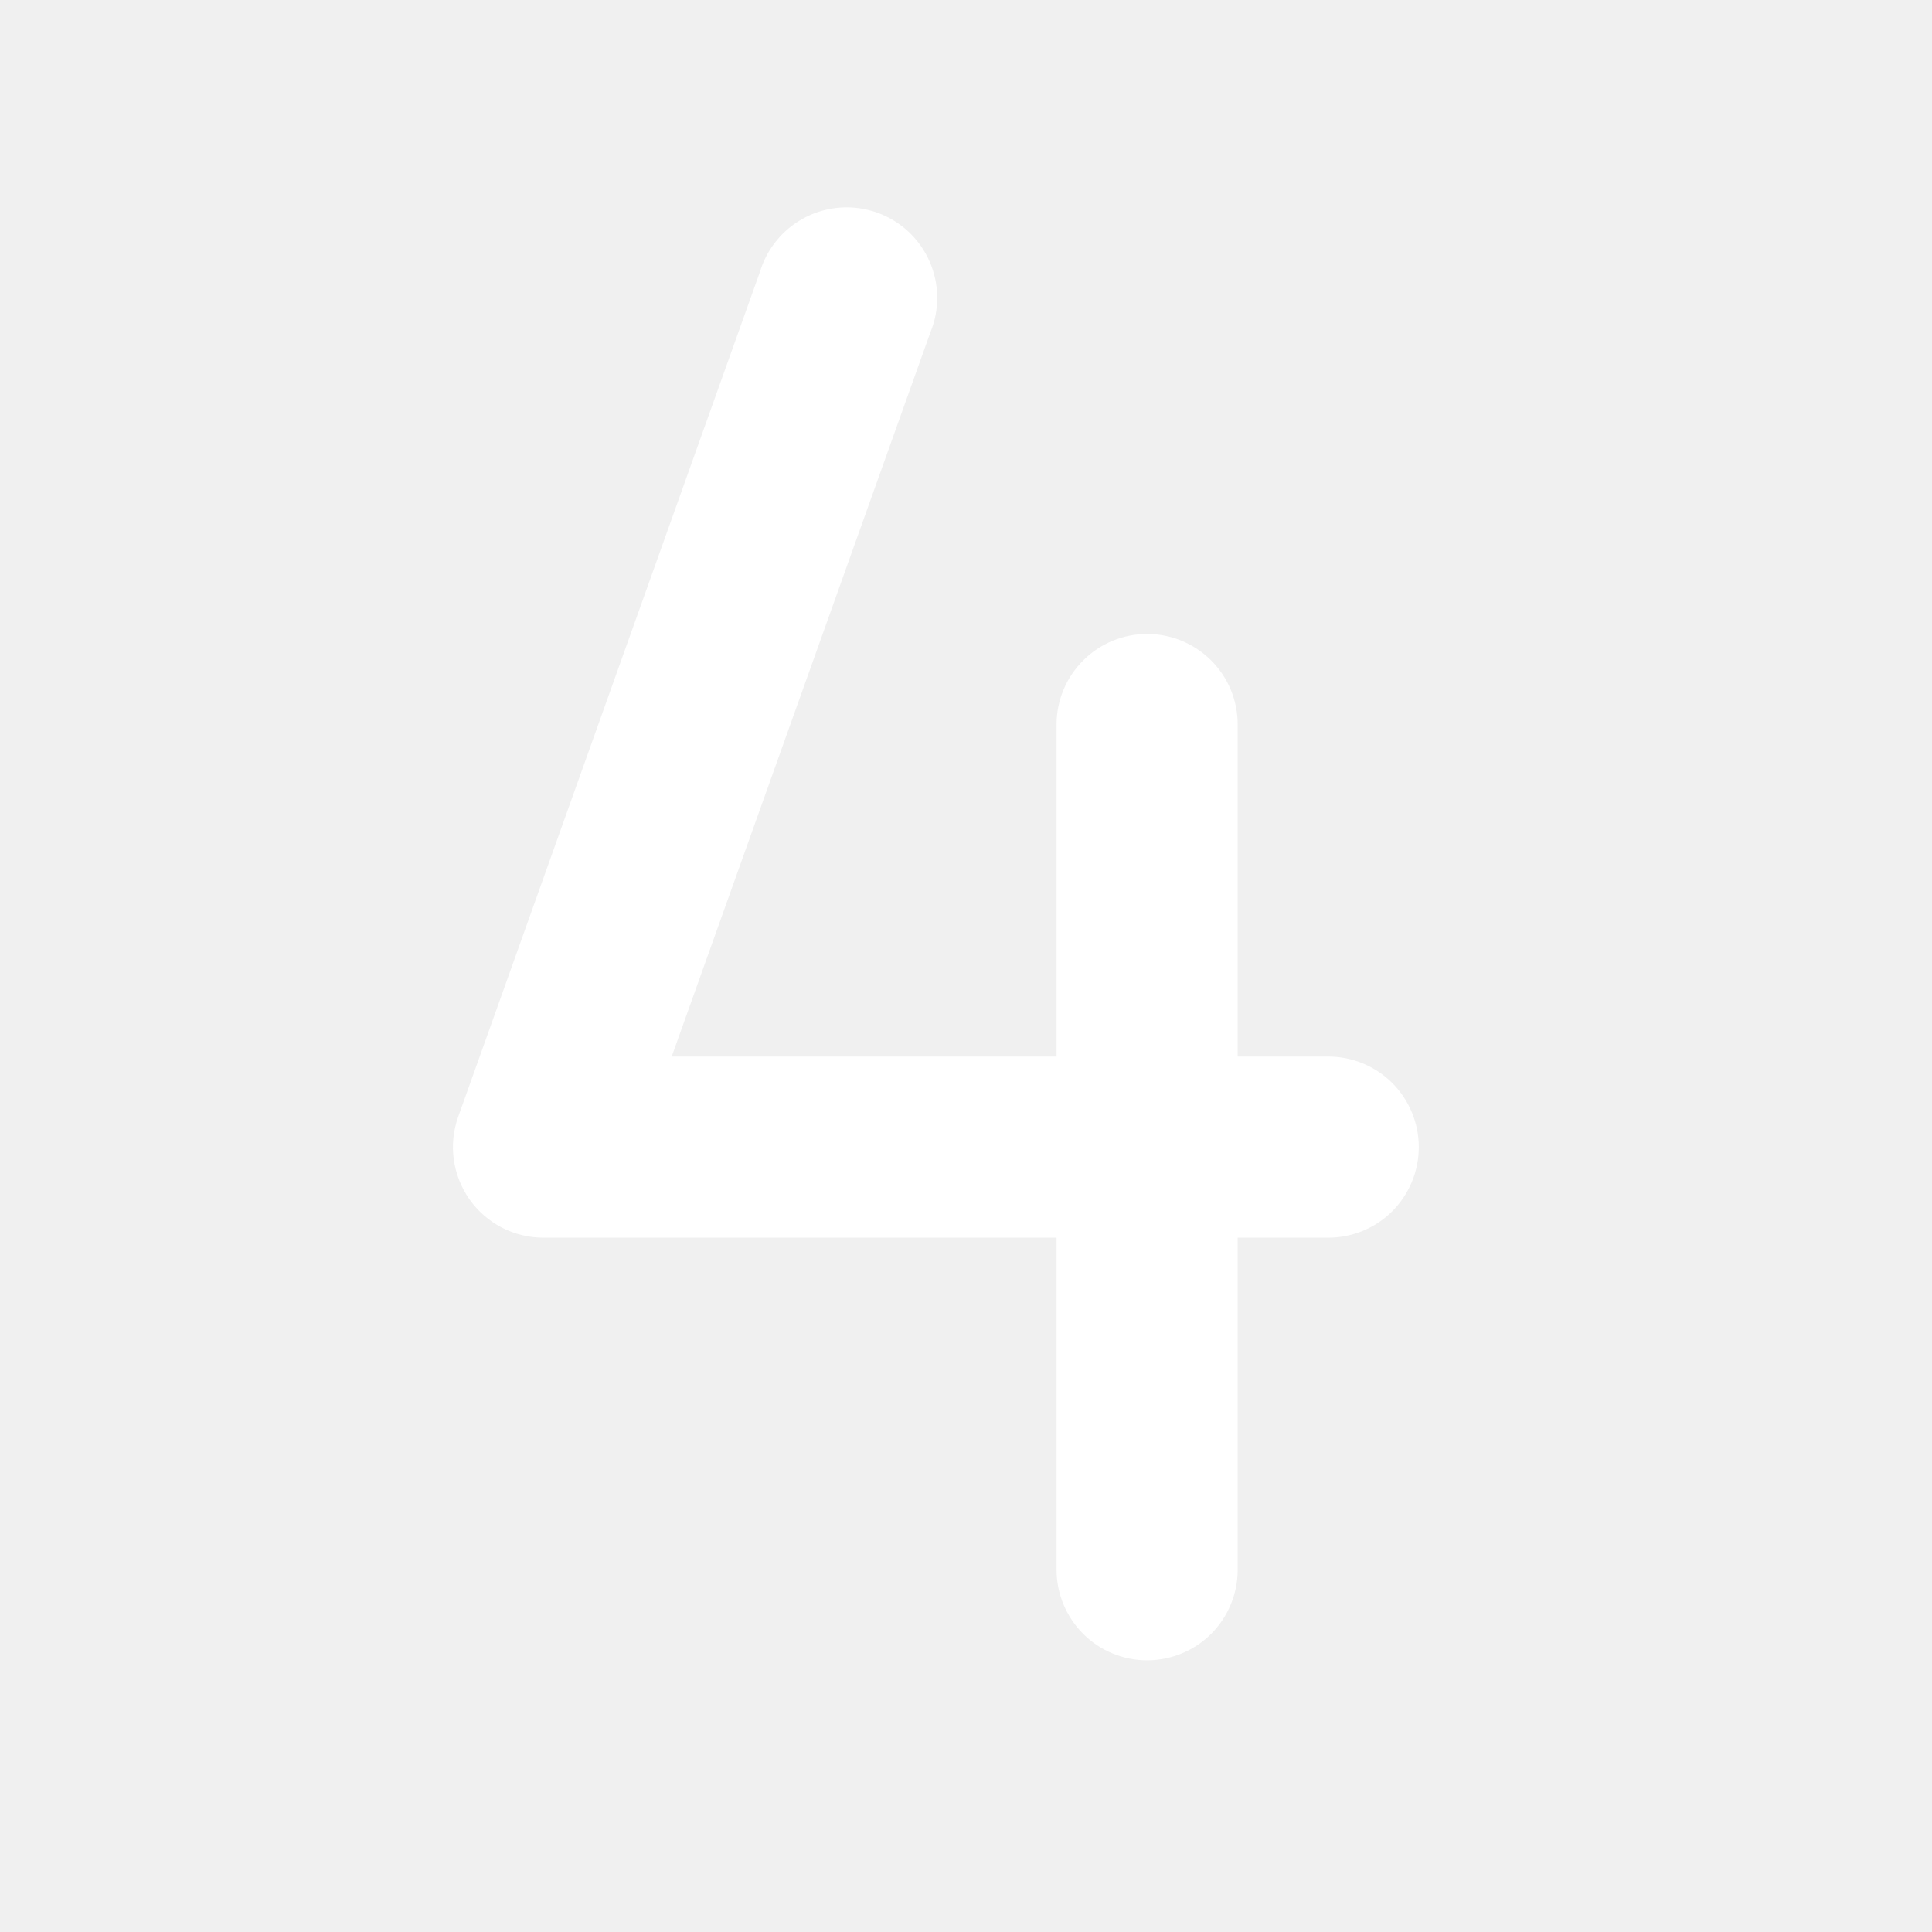
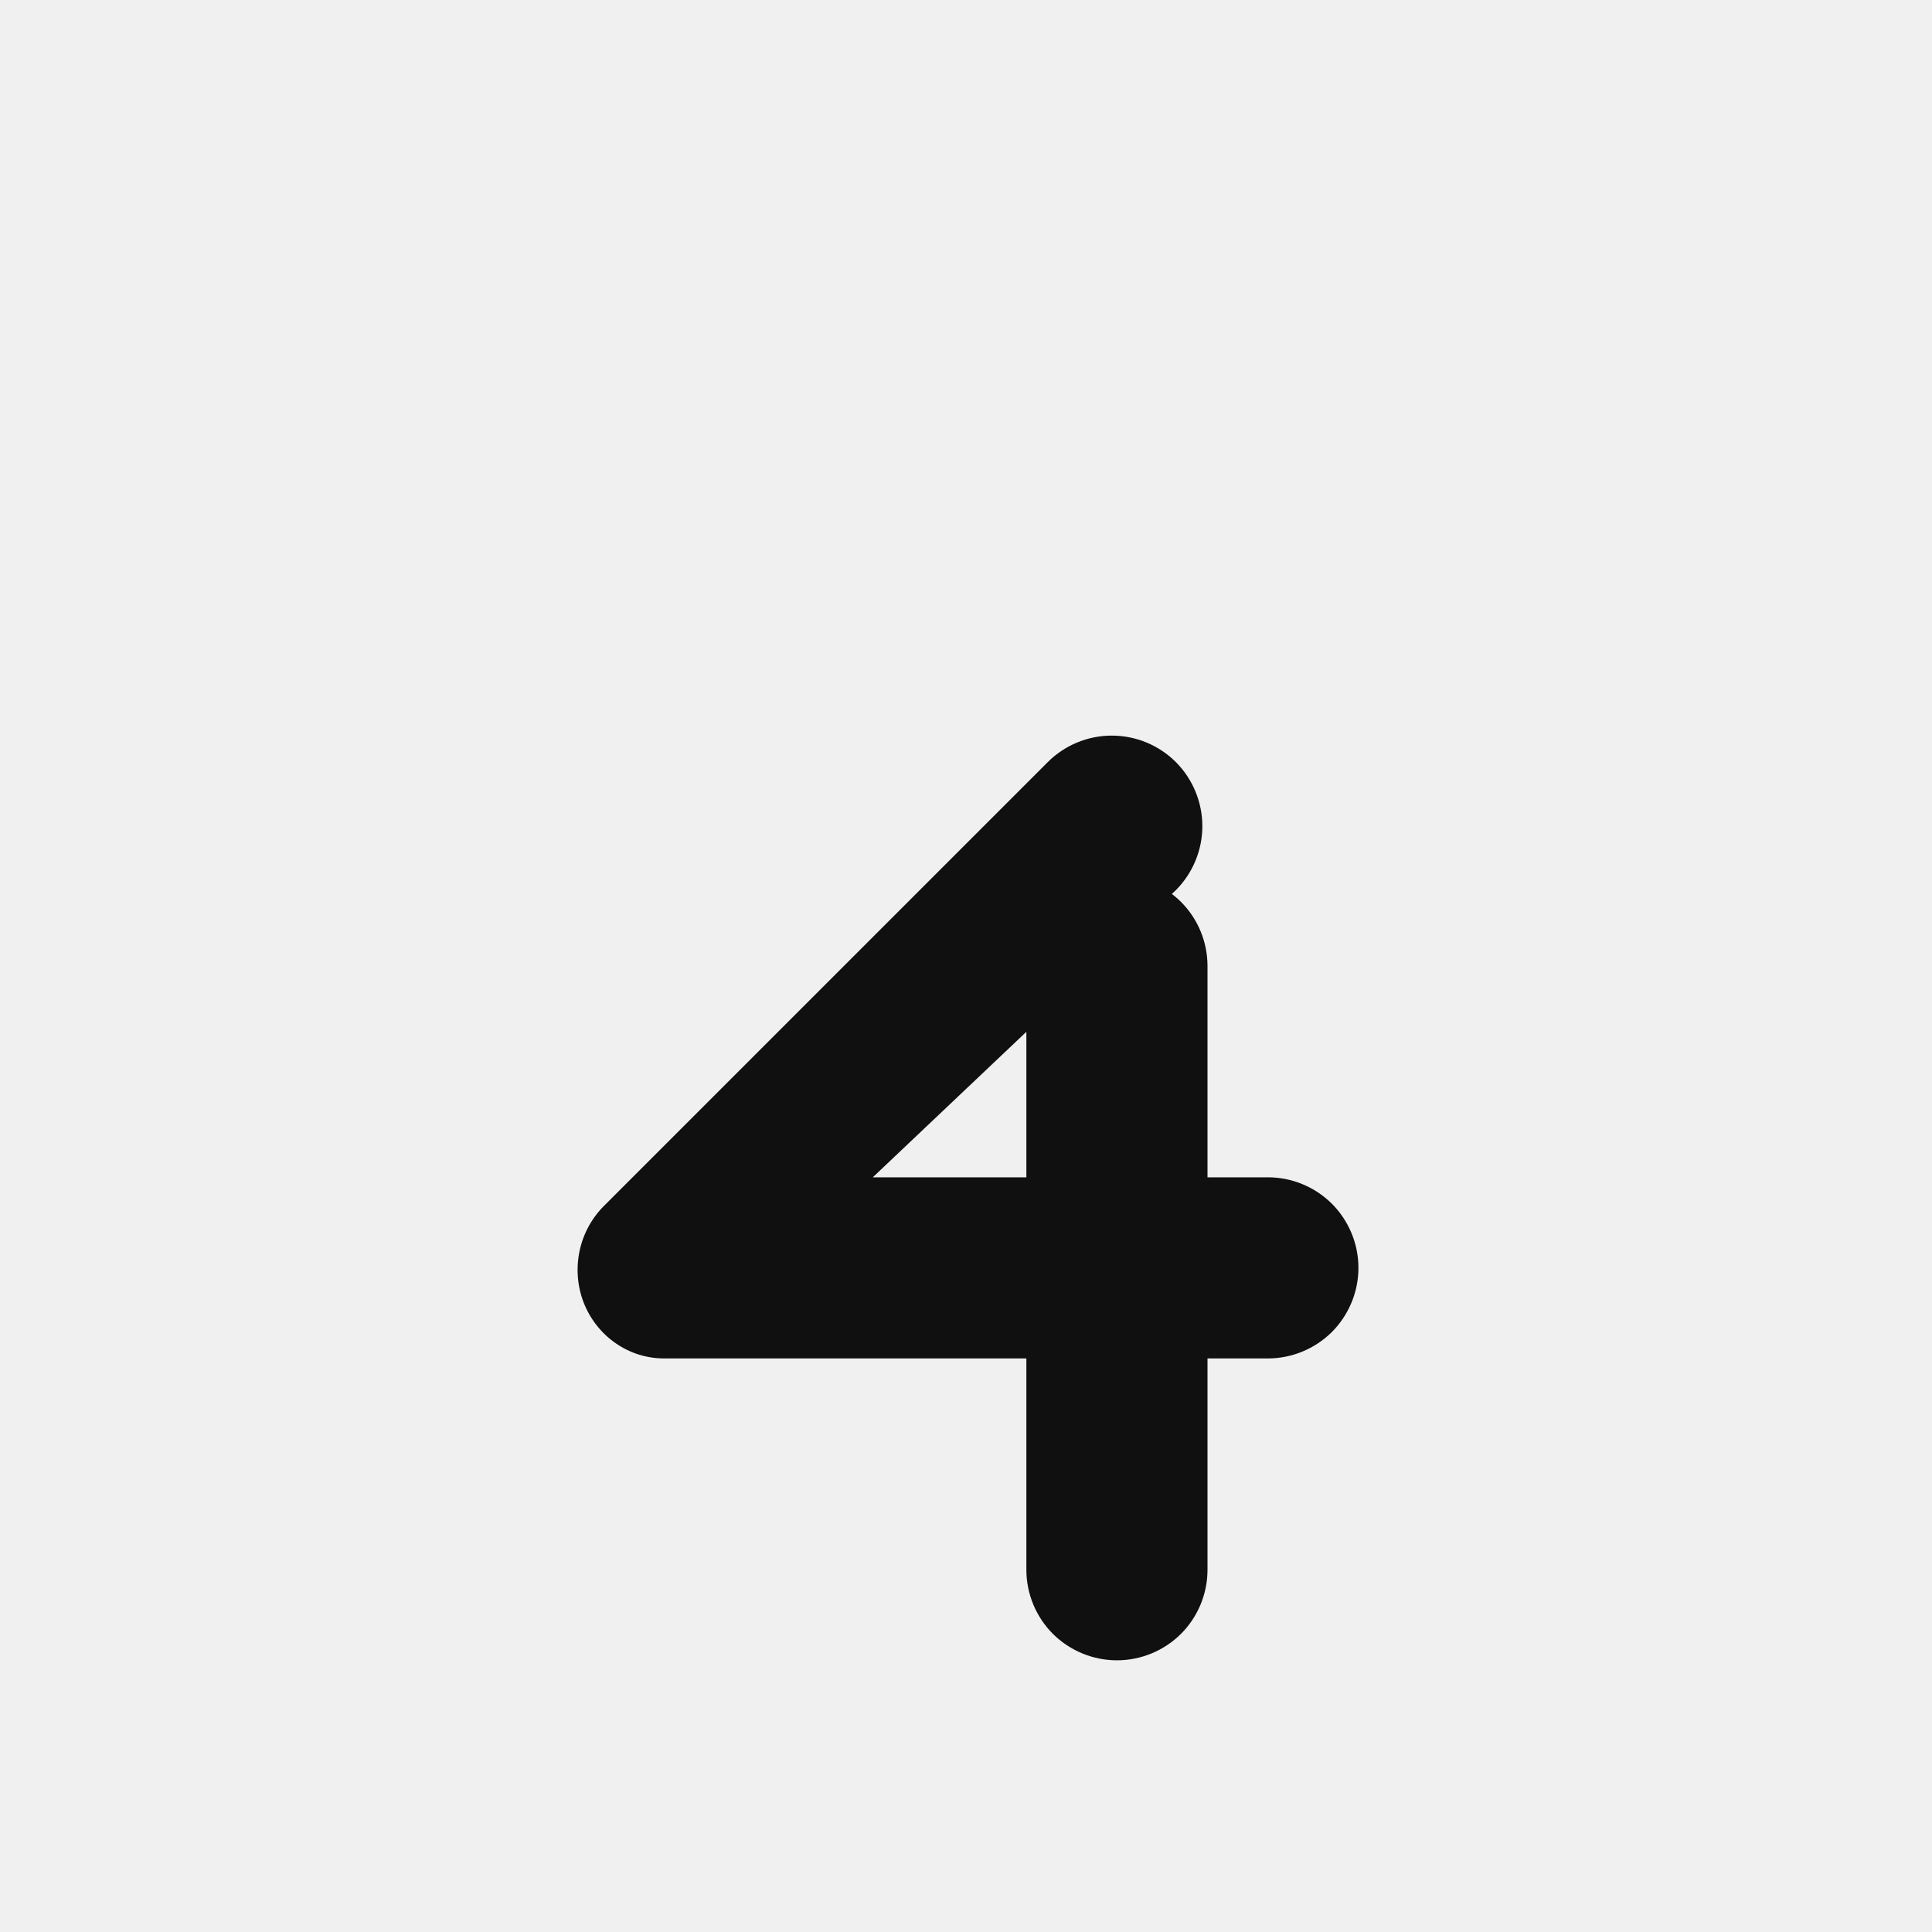
<svg xmlns="http://www.w3.org/2000/svg" width="24" height="24" viewBox="0 0 24 24" fill="none">
-   <path d="M17.625 14.25C17.625 14.548 17.506 14.835 17.296 15.046C17.085 15.257 16.798 15.375 16.5 15.375H15.375V19.5C15.375 19.798 15.257 20.084 15.046 20.296C14.835 20.506 14.548 20.625 14.25 20.625C13.952 20.625 13.665 20.506 13.455 20.296C13.244 20.084 13.125 19.798 13.125 19.5V15.375H6.75C6.57 15.375 6.393 15.332 6.233 15.249C6.074 15.166 5.936 15.046 5.832 14.899C5.729 14.752 5.662 14.582 5.637 14.404C5.612 14.226 5.631 14.045 5.691 13.875L9.441 3.375C9.485 3.229 9.558 3.094 9.656 2.978C9.753 2.861 9.874 2.766 10.01 2.697C10.145 2.628 10.294 2.588 10.445 2.578C10.597 2.568 10.749 2.59 10.893 2.64C11.036 2.691 11.168 2.77 11.28 2.873C11.392 2.977 11.482 3.101 11.544 3.24C11.606 3.379 11.64 3.529 11.642 3.681C11.645 3.833 11.617 3.984 11.559 4.125L8.344 13.125H13.125V9C13.125 8.702 13.244 8.415 13.455 8.205C13.665 7.994 13.952 7.875 14.25 7.875C14.548 7.875 14.835 7.994 15.046 8.205C15.257 8.415 15.375 8.702 15.375 9V13.125H16.5C16.798 13.125 17.085 13.243 17.296 13.454C17.506 13.665 17.625 13.952 17.625 14.25Z" fill="white" />
+   <path d="M16.875 15.75C16.875 16.048 16.756 16.334 16.546 16.546C16.334 16.756 16.048 16.875 15.75 16.875H15V19.5C15 19.798 14.882 20.084 14.671 20.296C14.46 20.506 14.173 20.625 13.875 20.625C13.577 20.625 13.29 20.506 13.079 20.296C12.868 20.084 12.75 19.798 12.75 19.5V16.875H8.25C8.035 16.875 7.826 16.81 7.648 16.686C7.47 16.563 7.331 16.387 7.251 16.182C7.171 15.976 7.154 15.75 7.201 15.534C7.248 15.317 7.358 15.12 7.516 14.967L13.016 9.467C13.227 9.256 13.513 9.138 13.811 9.138C14.11 9.138 14.396 9.256 14.607 9.467C14.817 9.678 14.936 9.964 14.936 10.263C14.936 10.561 14.817 10.847 14.607 11.058L10.842 14.625H12.75V12C12.75 11.702 12.868 11.415 13.079 11.204C13.29 10.993 13.577 10.875 13.875 10.875C14.173 10.875 14.46 10.993 14.671 11.204C14.882 11.415 15 11.702 15 12V14.625H15.75C16.048 14.625 16.334 14.743 16.546 14.954C16.756 15.165 16.875 15.452 16.875 15.75Z" fill="#101010" />
</svg>
